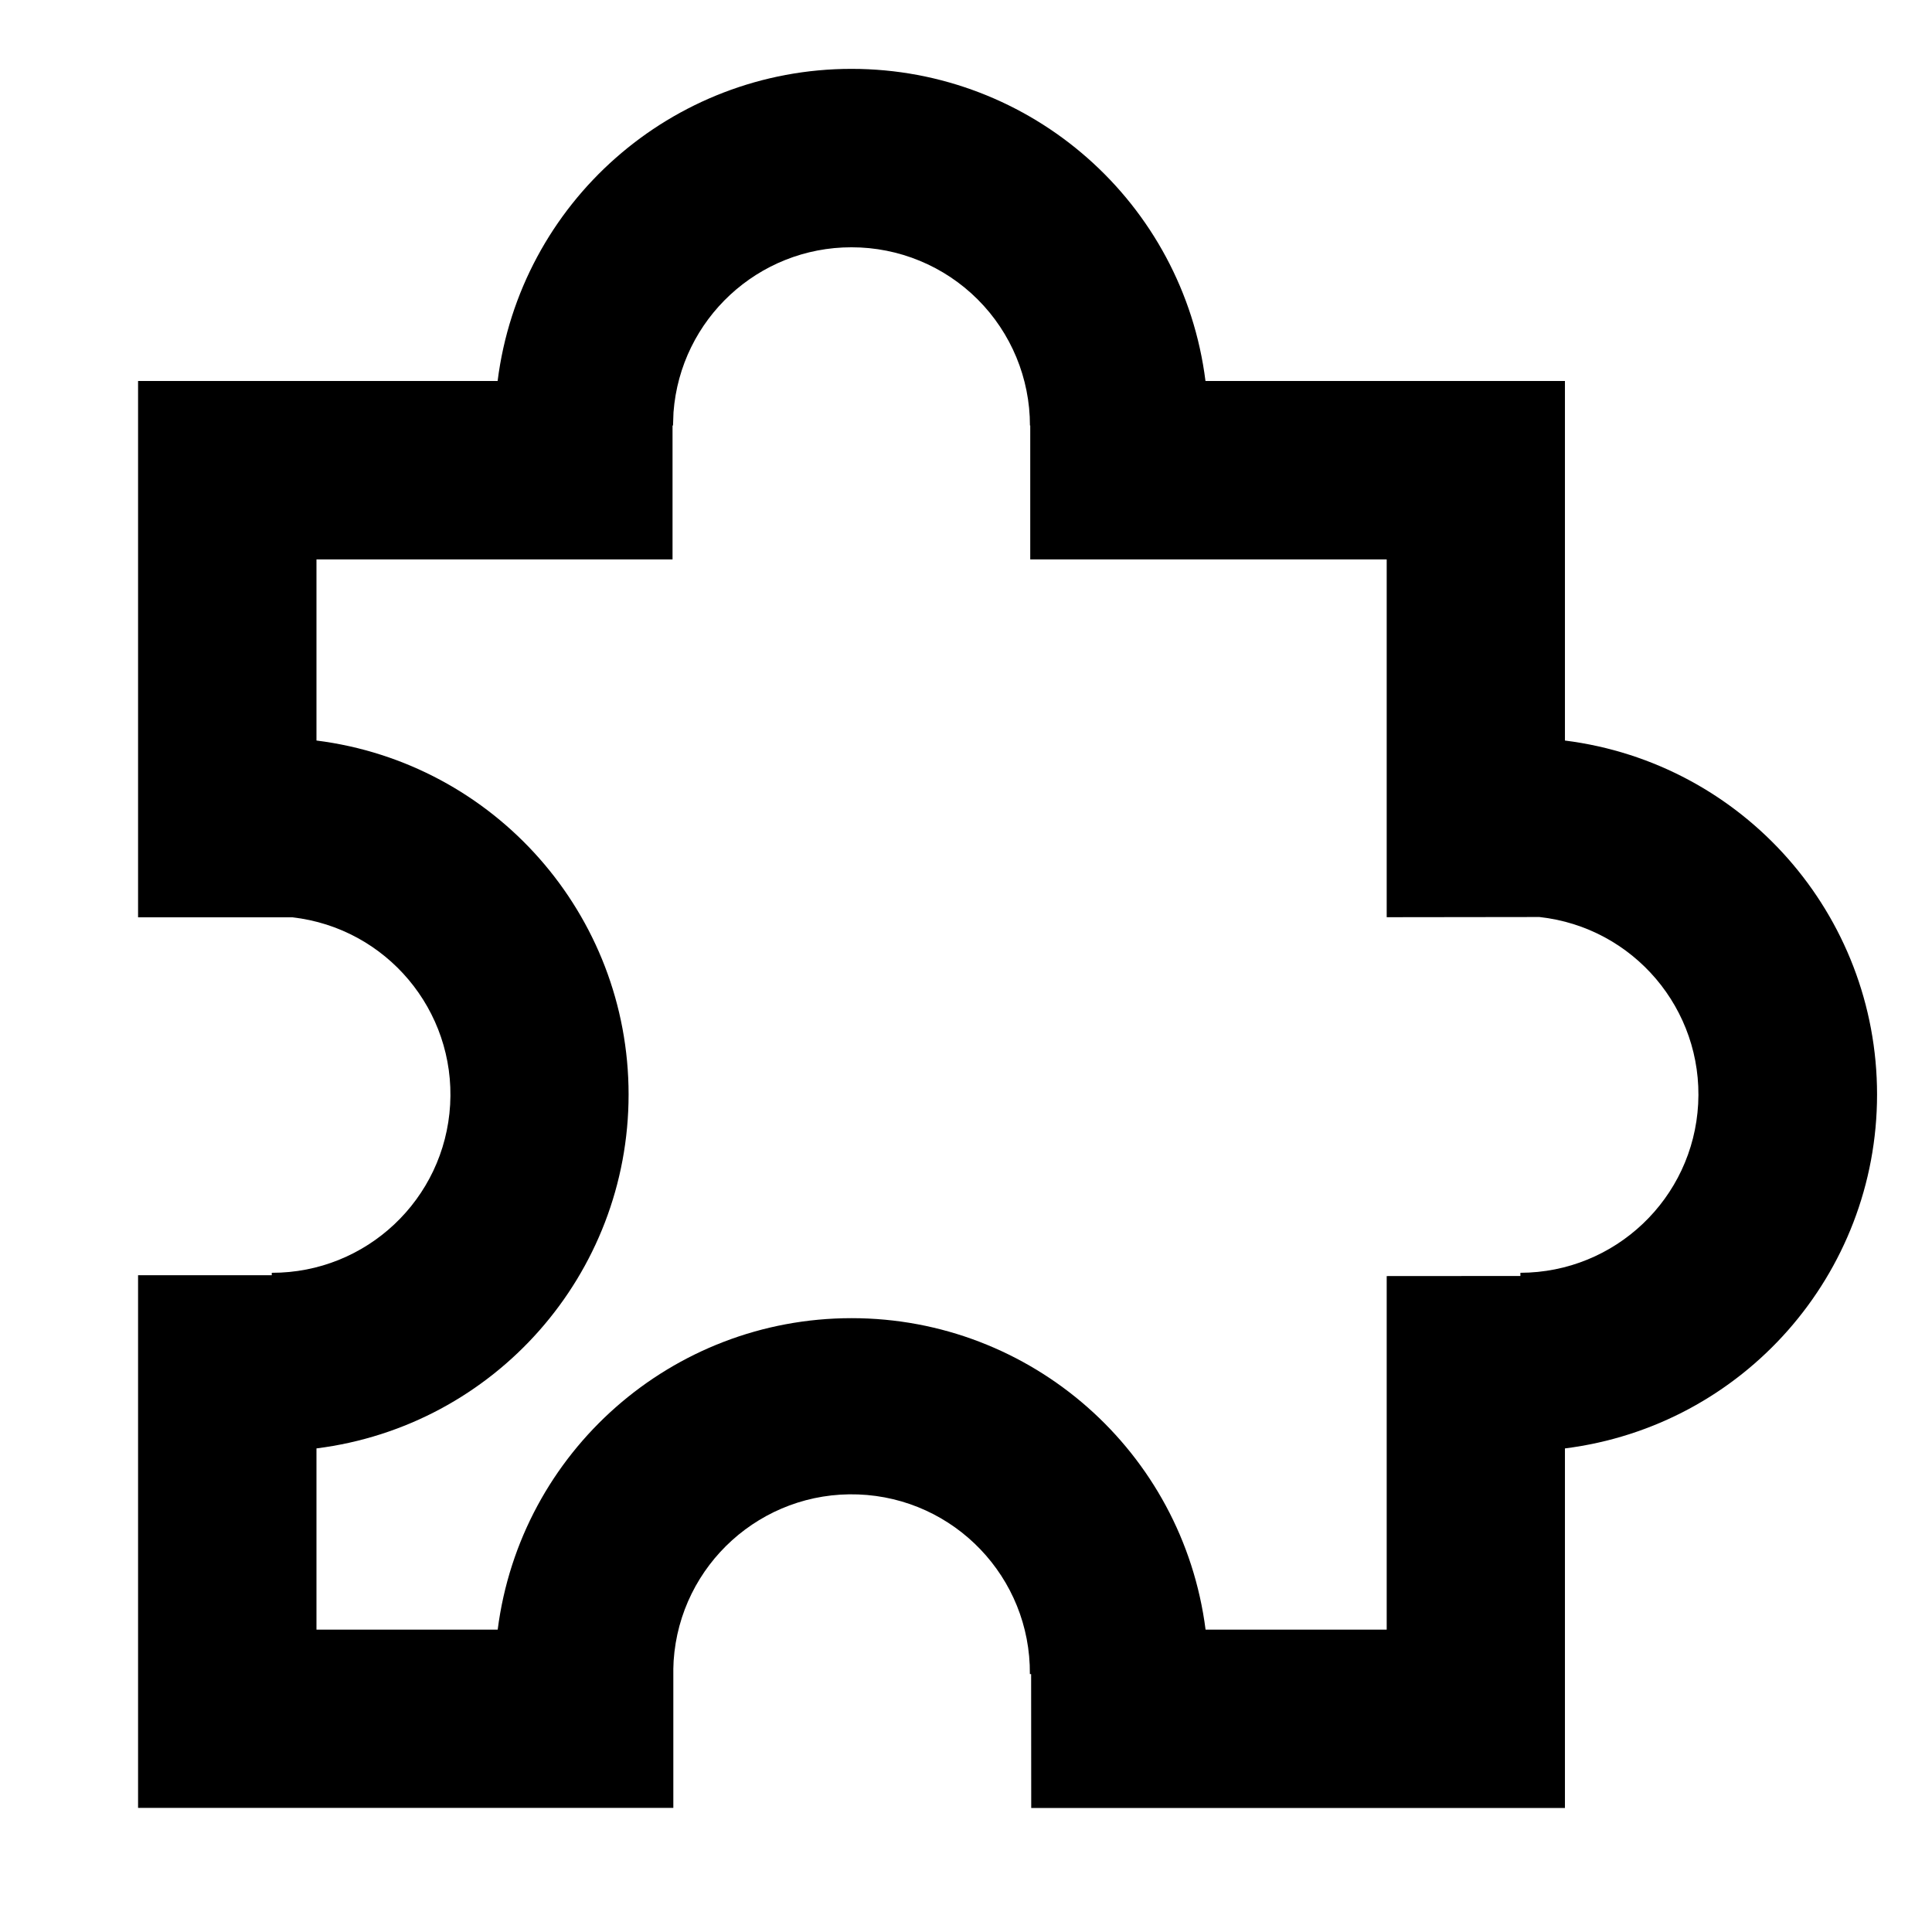
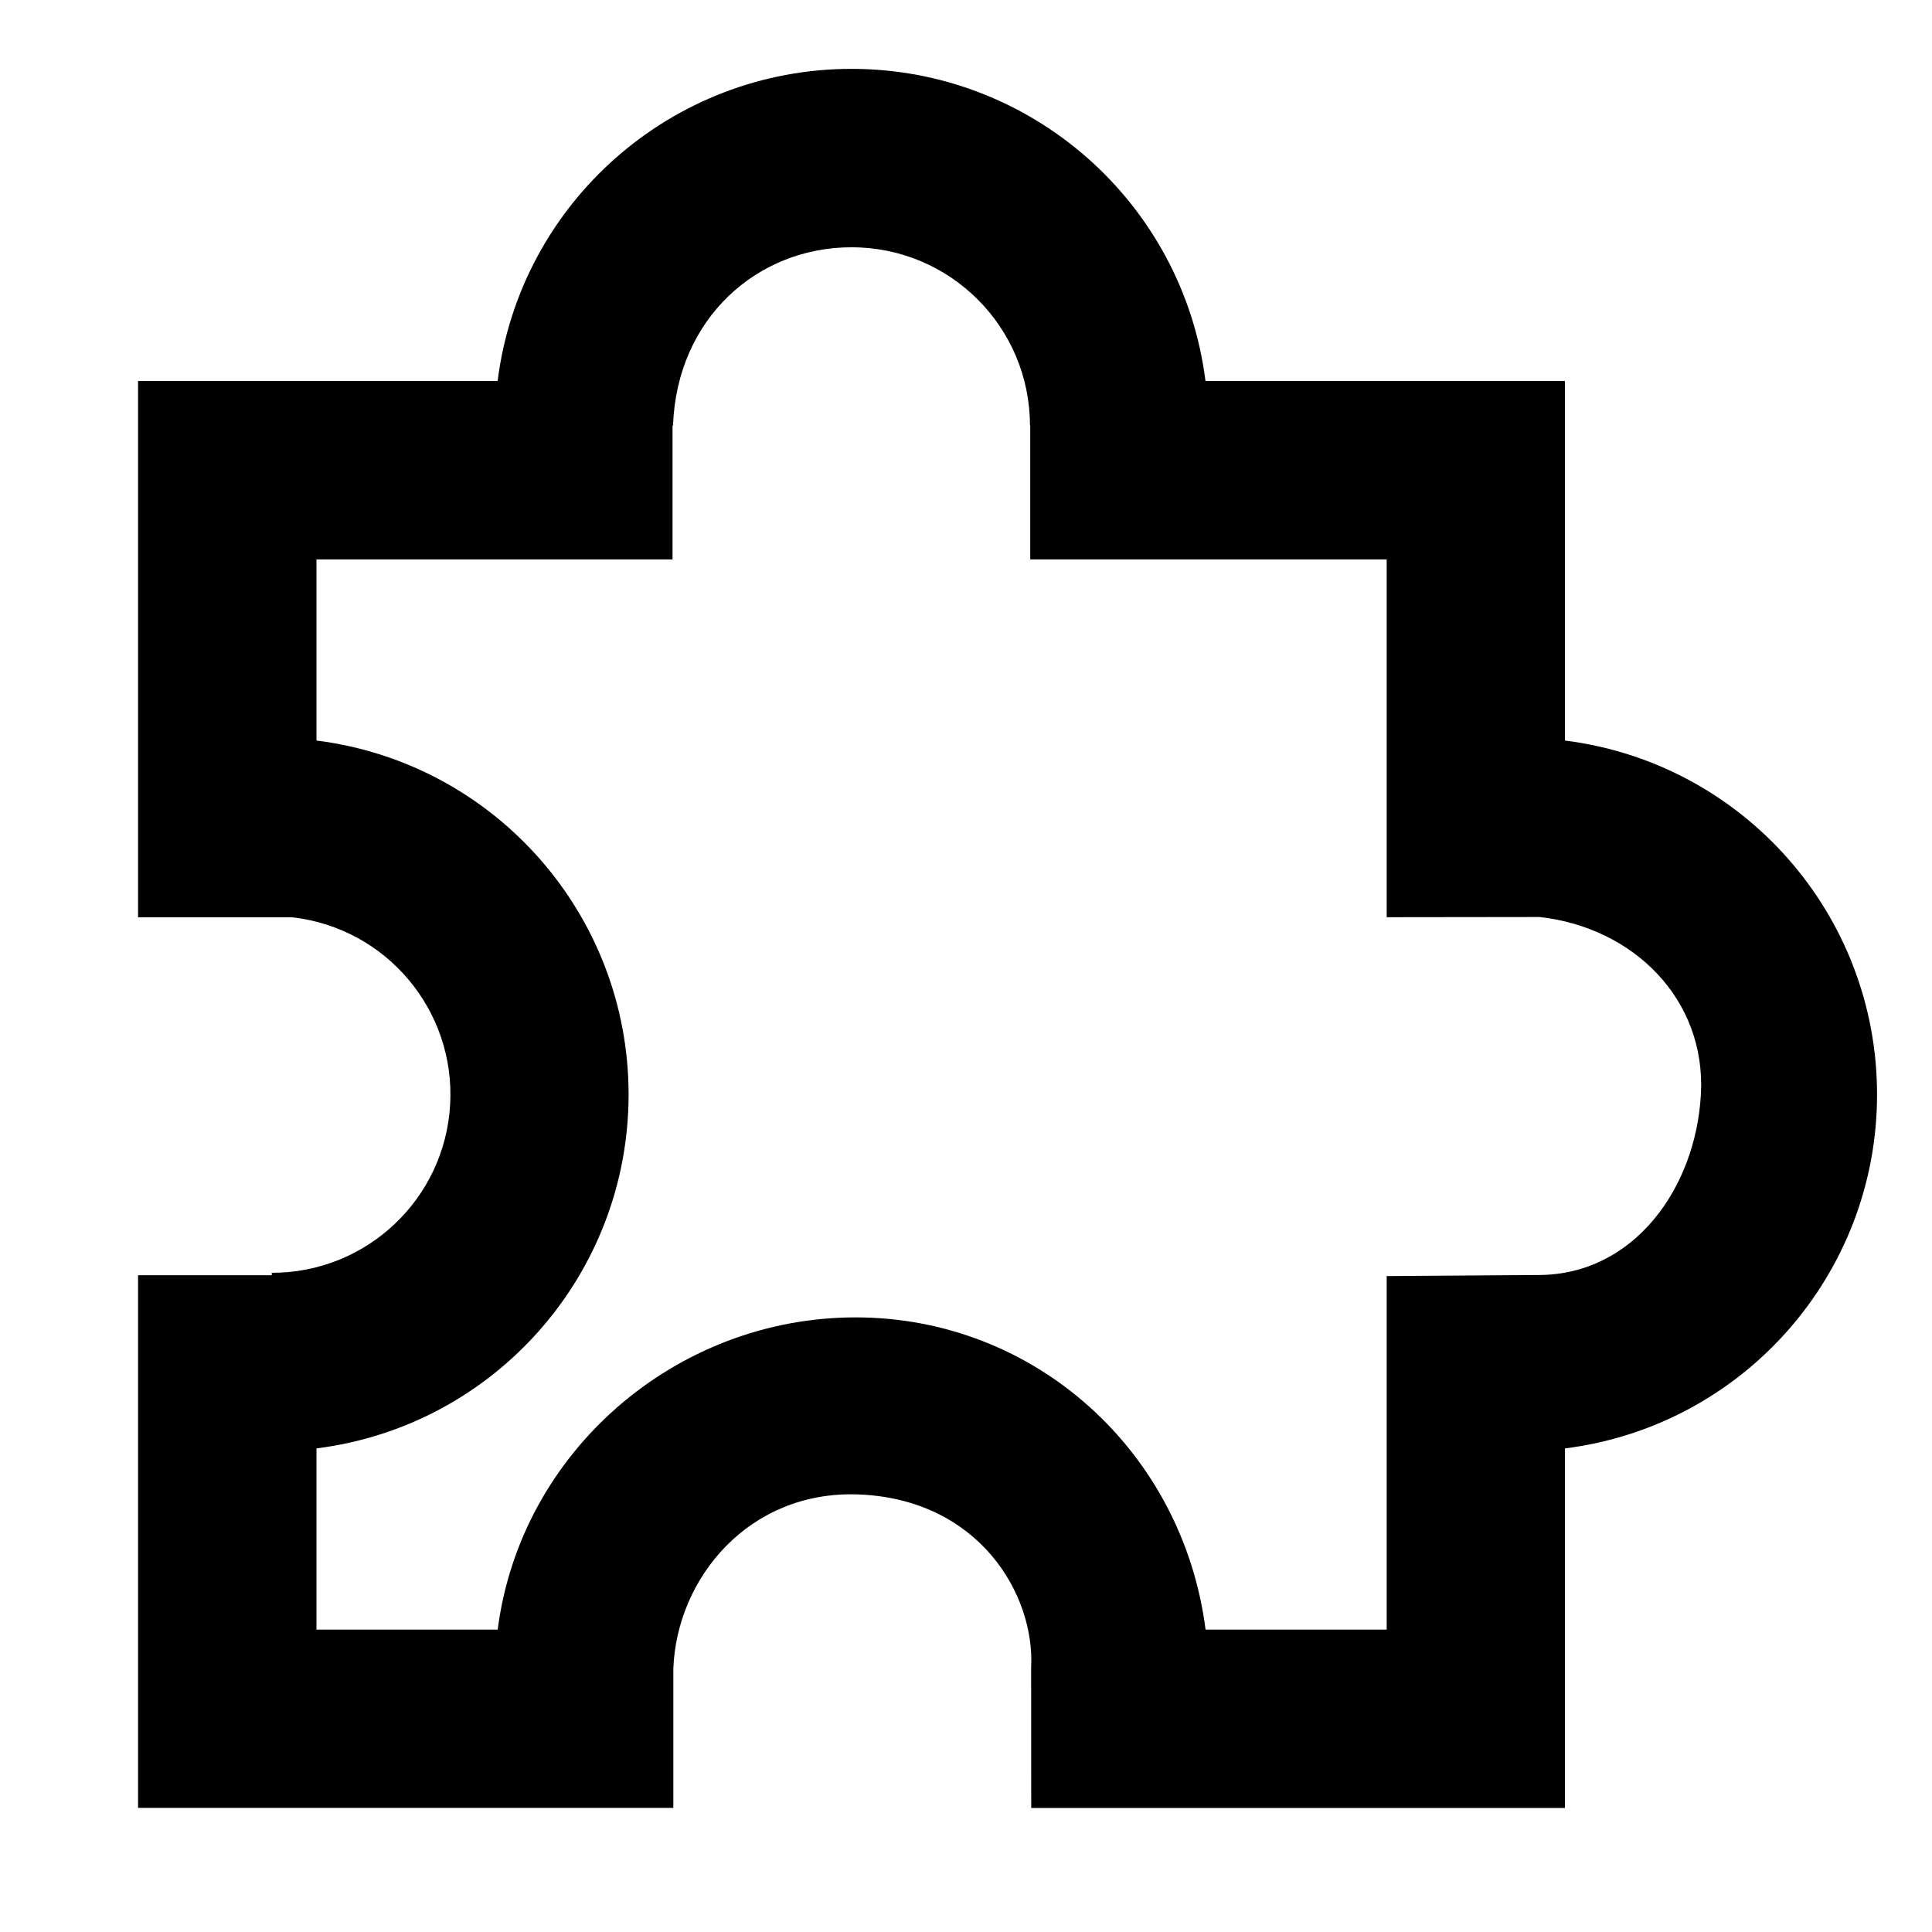
- <svg xmlns="http://www.w3.org/2000/svg" class="icon" width="200" height="200" p-id="2546" t="1792055835033" version="1.1" viewBox="0 0 1024 1024">
-   <path d="m451.33 36.501a189.08 189.08 0 0 1 187.6 165.43h190.52v190.57a189.08 189.08 0 0 1 0 375.19v190.57h-282.88l-0.051-70.964h-0.666a94.515 94.515 0 0 0-188.82-7.014l-0.154 4.198v73.728h-283.7v-282.32h70.86v-1.28a94.515 94.515 0 0 0 10.906-188.42h-81.766v-284.26h190.57a189.08 189.08 0 0 1 187.6-165.43zm0 94.566a94.566 94.566 0 0 0-94.361 87.45l-0.256 7.014h-0.256v70.964h-188.72v96a189.08 189.08 0 0 1 0 375.19v96.051h96.052a189.13 189.13 0 0 1 375.19 0h96v-187.39l70.861-0.05v-1.69a94.566 94.566 0 0 0 10.086-188.57l-80.947 0.102v-189.64h-188.93v-70.964h-0.153a94.464 94.464 0 0 0-94.567-94.464z" p-id="13817" />
+ <svg xmlns="http://www.w3.org/2000/svg" class="icon" width="200" height="200" p-id="2546" t="1792055835033" version="1.1" viewBox="0 0 1024 1024" id="svg1">
+   <defs id="defs1" />
+   <path d="m 451.33,36.501 c 95.283,-0.003 175.682,70.895 187.6,165.43 h 190.52 v 190.57 c 94.533,11.918 165.429,92.314 165.429,187.595 0,95.281 -70.896,175.677 -165.429,187.595 v 190.57 H 546.57 l -0.051,-74.164 c 2.163,-39.125 -27.804,-89.641 -91.669,-92.013 -57.611,-2.14 -96.198,44.074 -97.971,92.397 v 73.728 h -283.7 v -282.32 h 70.86 v -1.28 c 50.15,0.099 91.646,-38.987 94.544,-89.053 2.898,-50.066 -33.812,-93.679 -83.638,-99.367 H 73.179 v -284.26 h 190.57 c 11.918,-94.535 92.317,-165.432 187.6,-165.43 z m 0,94.566 c -49.832,-0.033 -92.541,37.585 -94.617,94.464 h -0.256 v 70.964 h -188.72 v 96 c 94.533,11.918 165.429,92.314 165.429,187.595 0,95.281 -70.896,175.677 -165.429,187.595 v 96.051 h 96.052 c 12.099,-94.384 94.503,-165.496 189.66,-165.496 95.157,0 173.432,71.111 185.53,165.496 h 96 v -187.39 l 80.623,-0.572 c 50.185,-0.11 83.242,-45.825 85.922,-95.938 2.68,-50.113 -35.712,-88.338 -85.598,-93.8 l -80.947,0.102 v -189.64 h -188.93 v -70.964 h -0.153 c 3e-5,-52.211 -42.356,-94.521 -94.567,-94.464 z" p-id="13817" id="path1" />
</svg>
